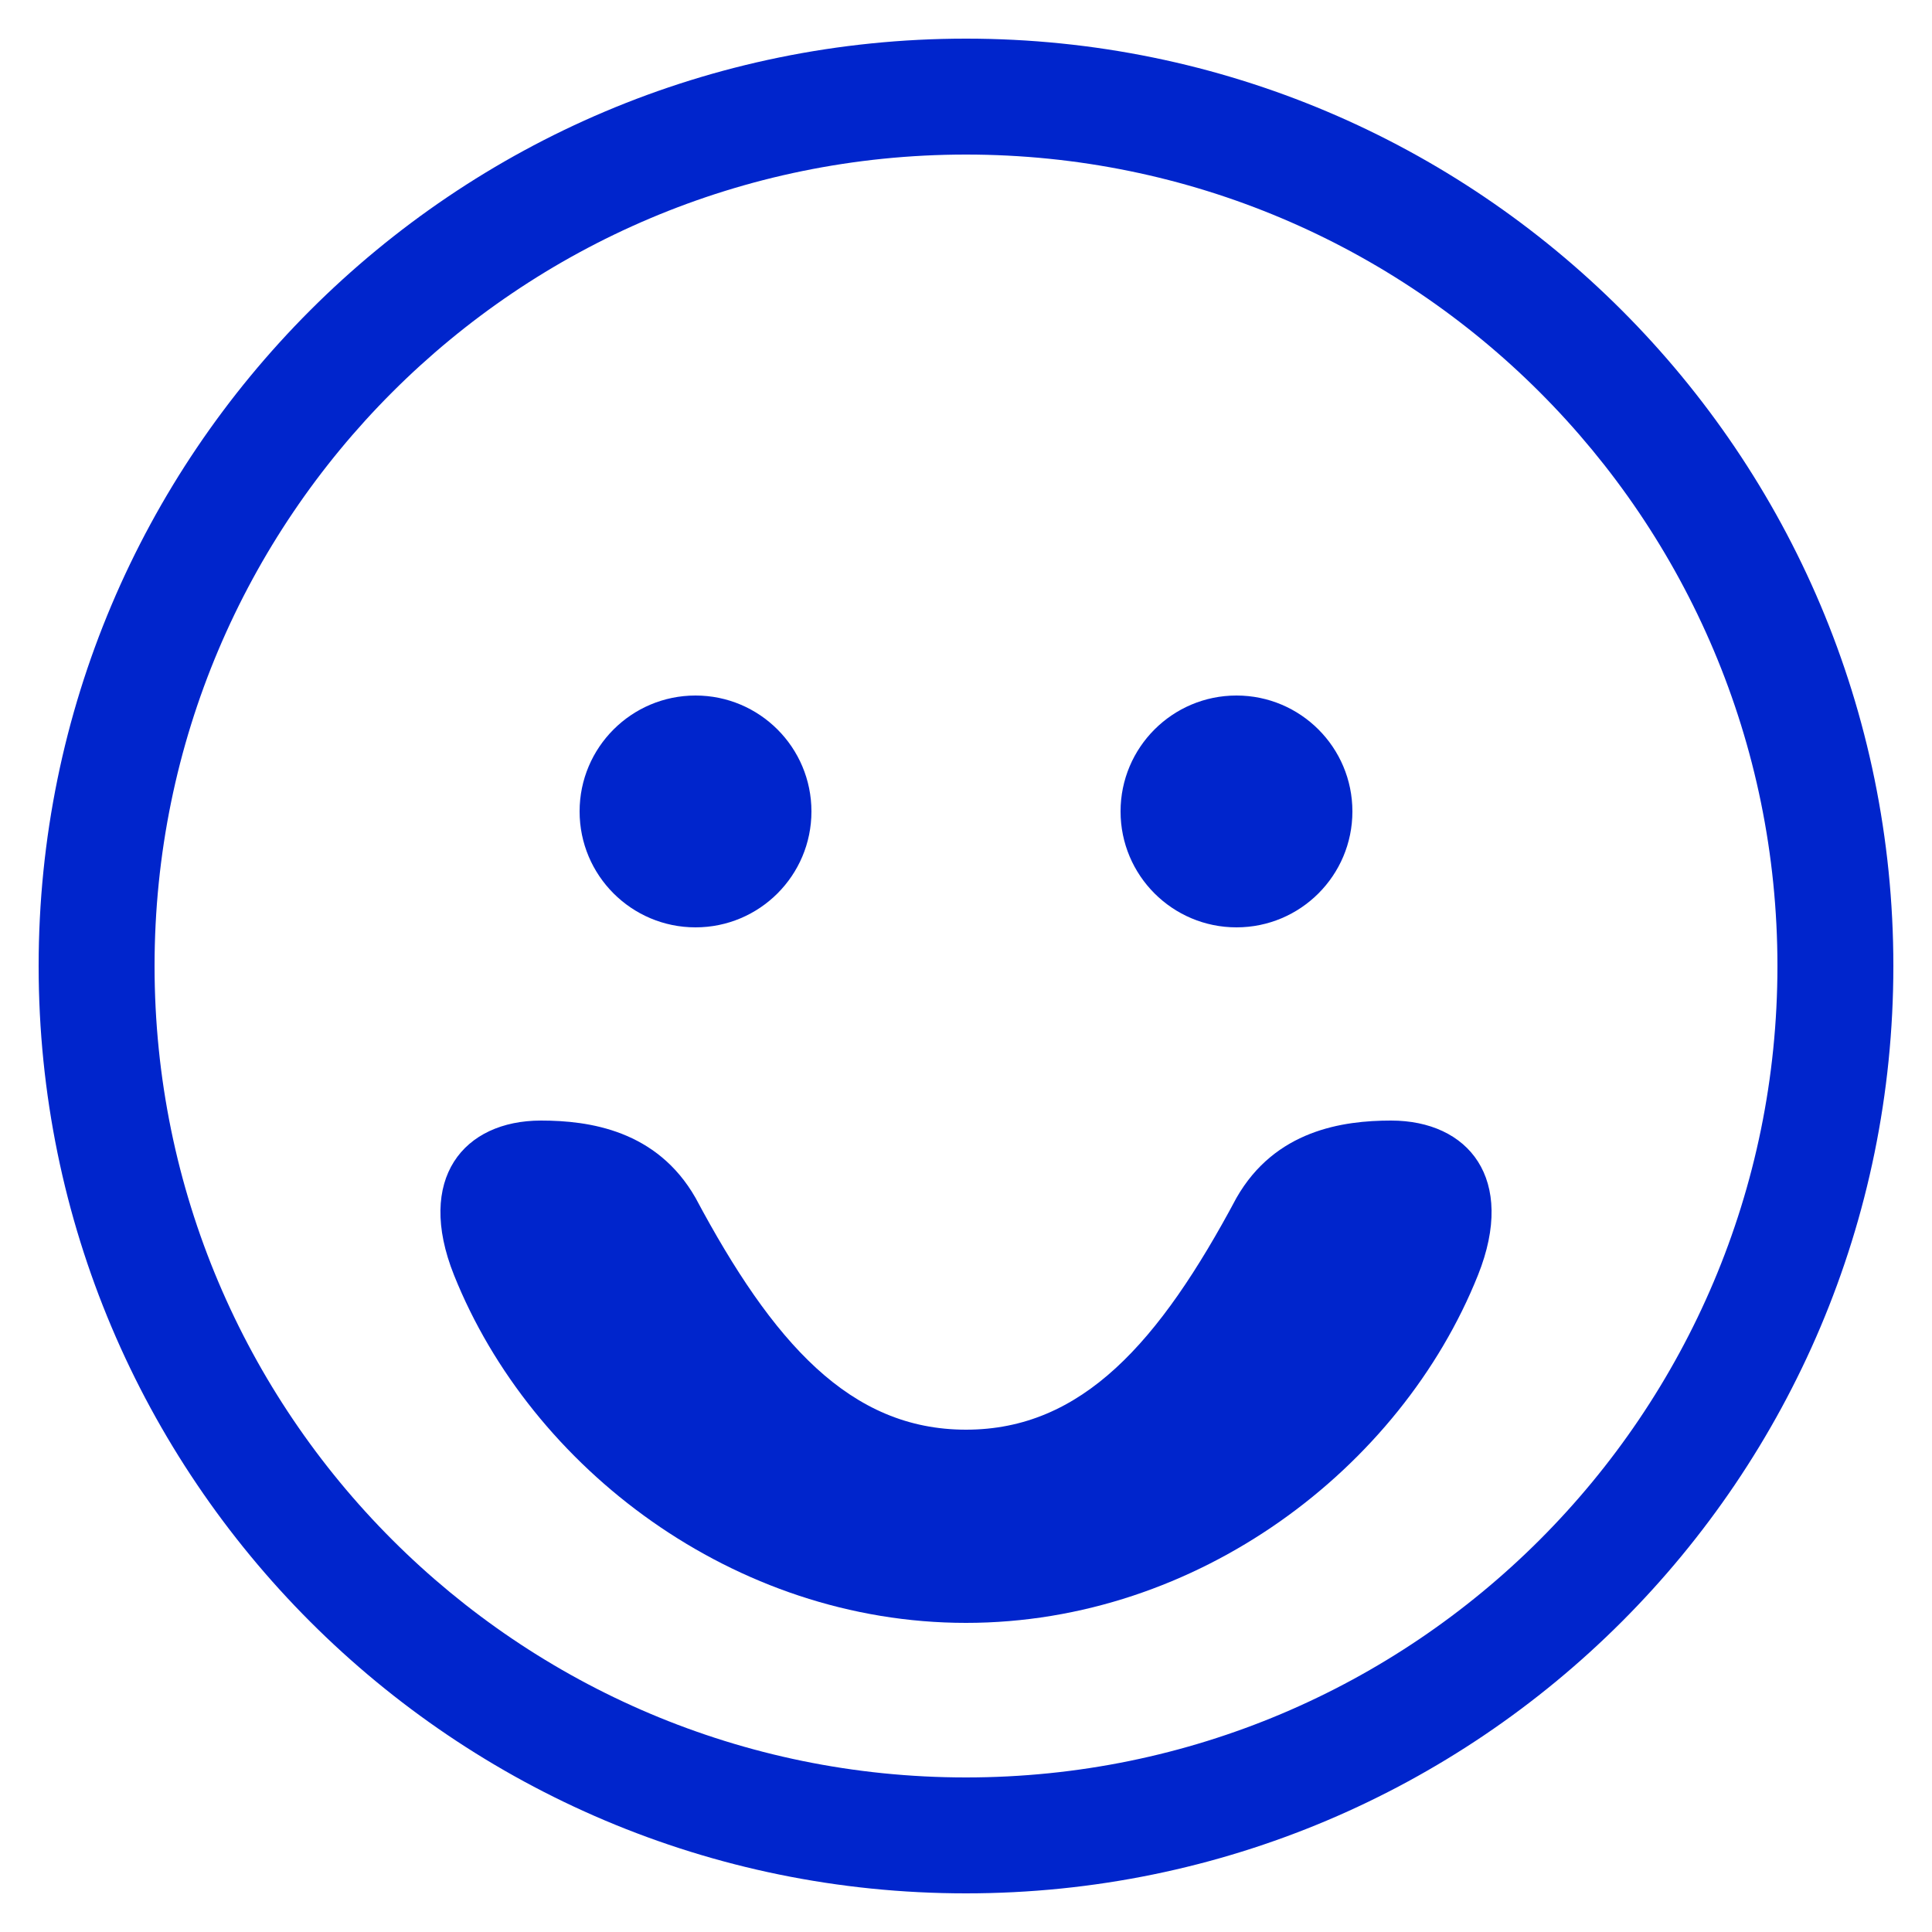
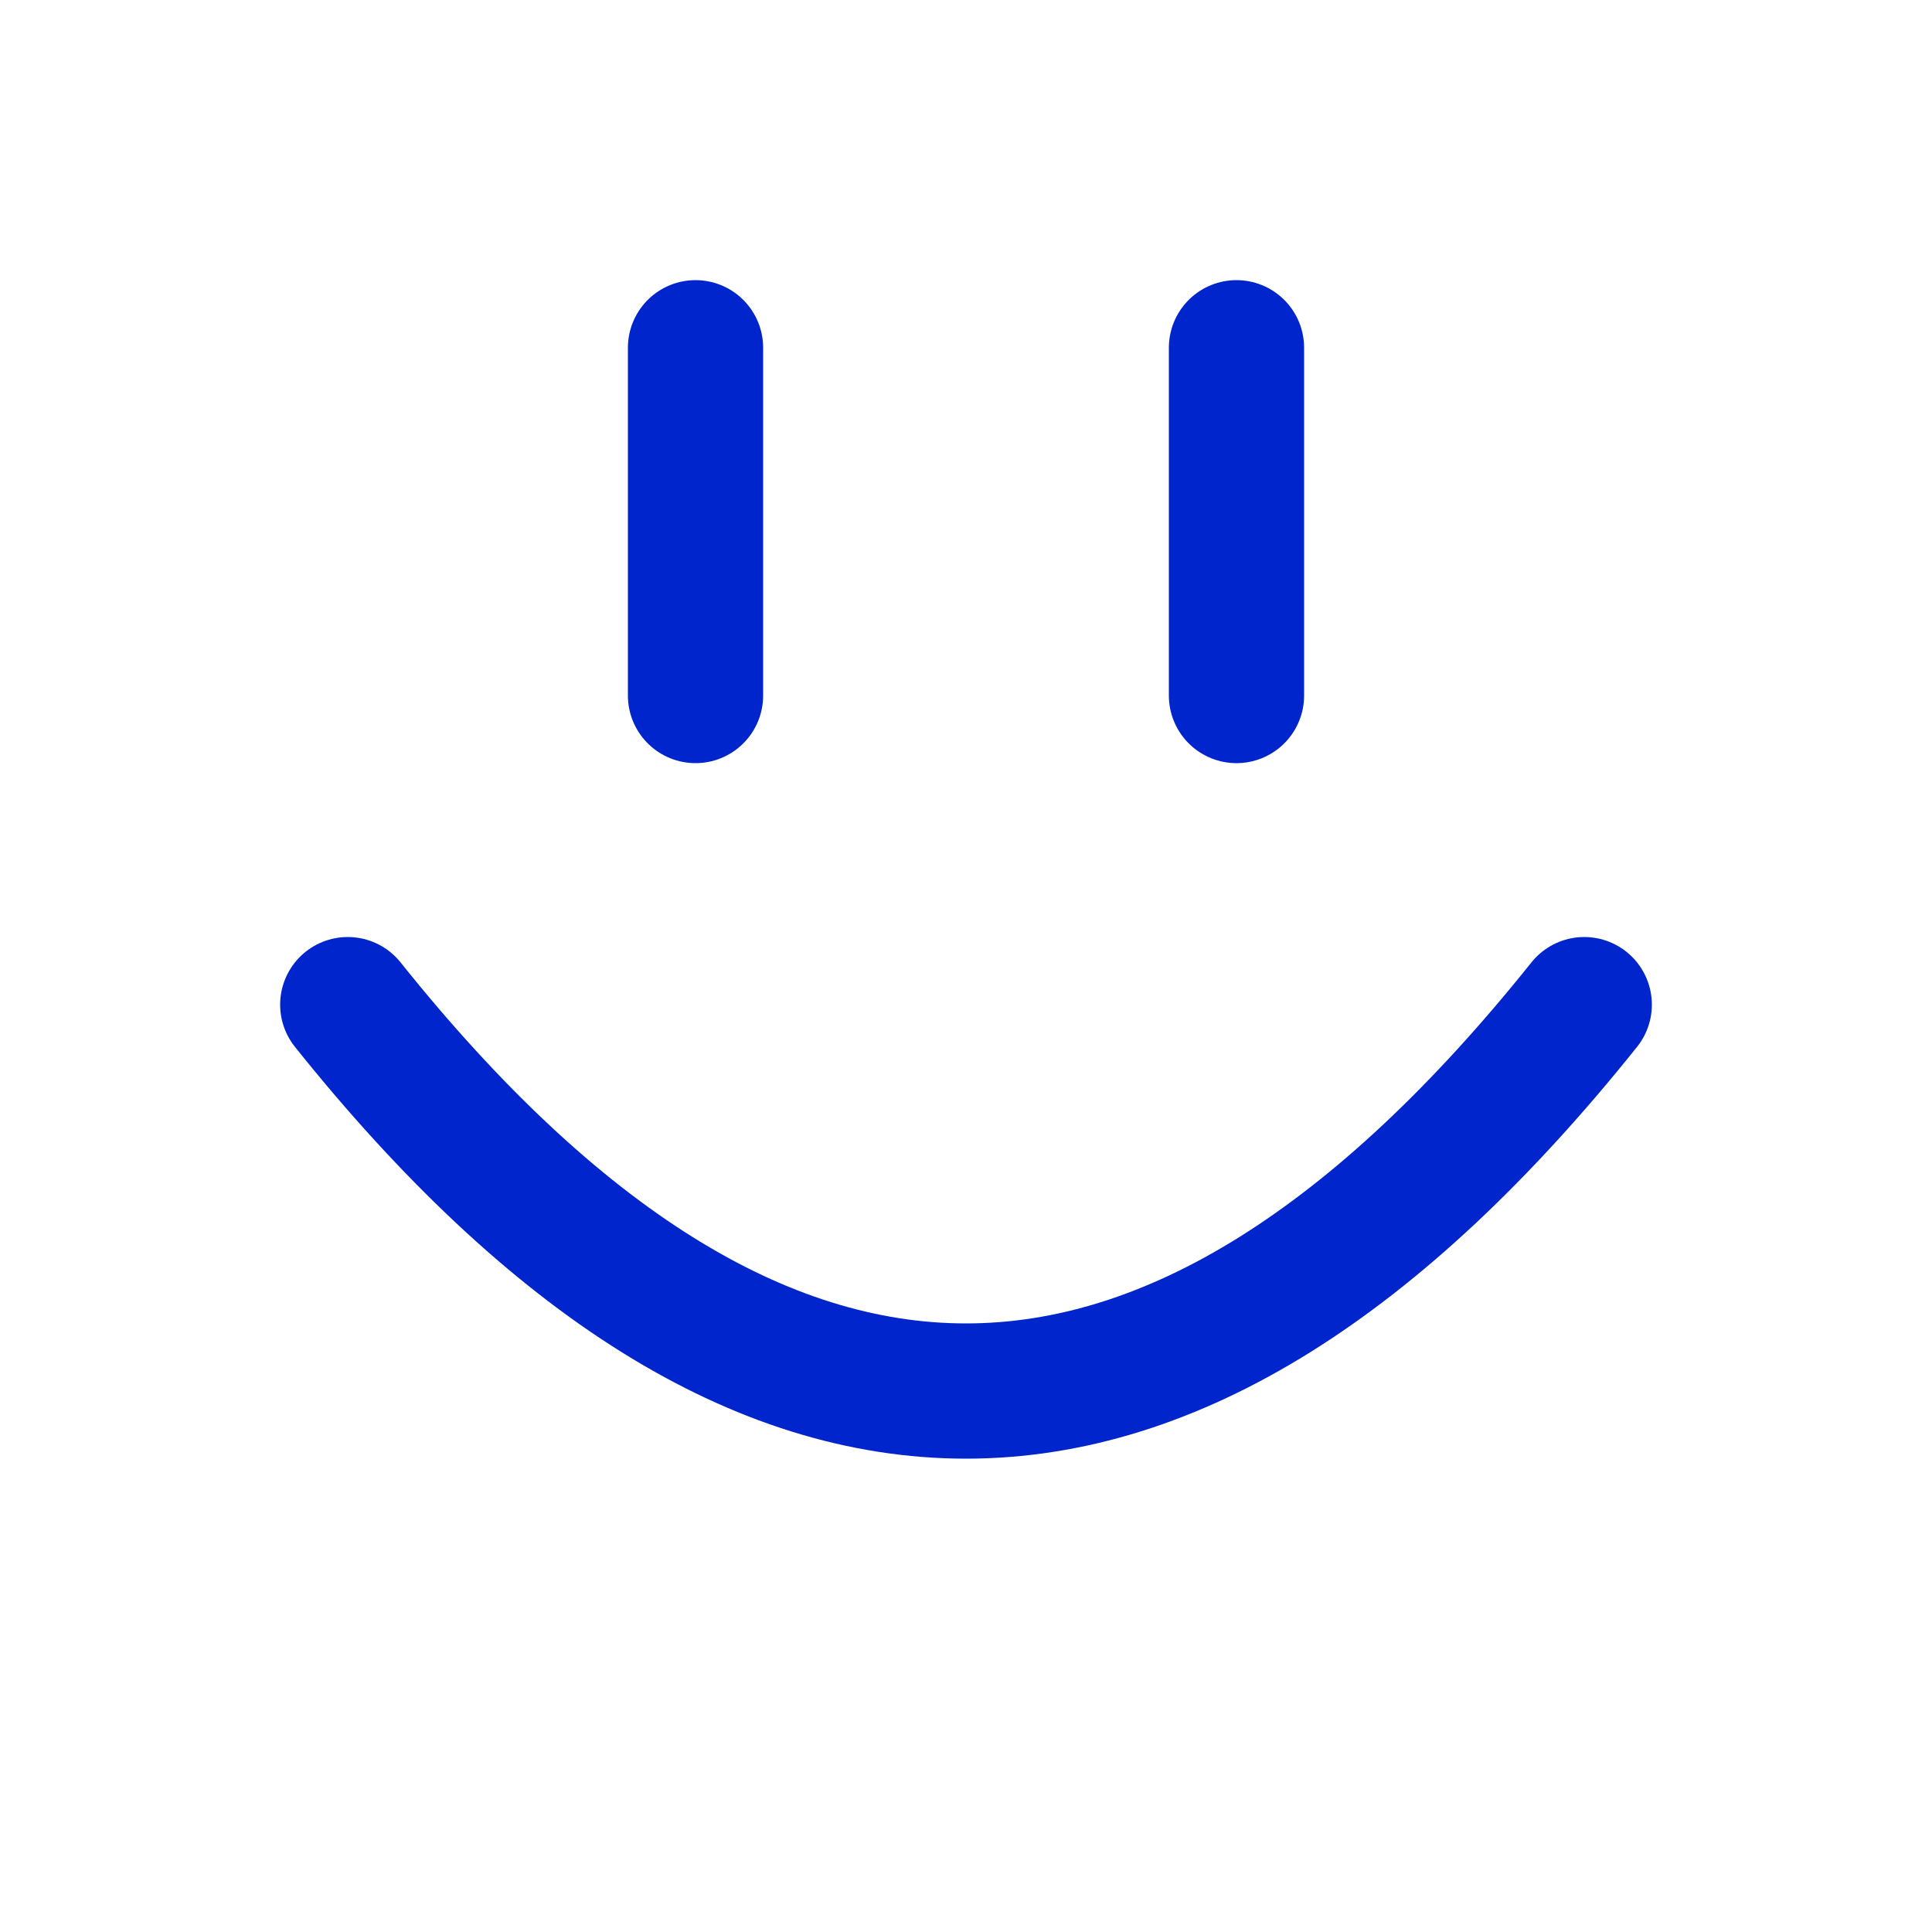
<svg xmlns="http://www.w3.org/2000/svg" viewBox="0 0 100 100" fill="none">
-   <path d="M50 8C26.804 8 8 26.804 8 50C8 73.196 26.804 92 50 92C73.196 92 92 73.196 92 50C92 26.804 73.196 8 50 8ZM2 50C2 23.49 23.49 2 50 2C76.51 2 98 23.49 98 50C98 76.51 76.51 98 50 98C23.49 98 2 76.51 2 50Z" fill="#0025CC" fill-rule="evenodd" />
-   <circle cx="36" cy="42" r="6" fill="#0025CC" />
-   <circle cx="64" cy="42" r="6" fill="#0025CC" />
-   <path d="M28 58C30.5 58 34 58.5 36 62C40 69.5 44 74 50 74C56 74 60 69.5 64 62C66 58.5 69.5 58 72 58C76 58 78.5 61 76.5 66C72.5 76 62 84 50 84C38 84 27.5 76 23.5 66C21.5 61 24 58 28 58Z" fill="#0025CC" fill-rule="evenodd" />
+   <line x1="36" y1="18" x2="36" y2="36" stroke="#0025CC" stroke-width="7" stroke-linecap="round" />
+   <line x1="64" y1="18" x2="64" y2="36" stroke="#0025CC" stroke-width="7" stroke-linecap="round" />
+   <path d="M18 52 Q50 92 82 52" stroke="#0025CC" stroke-width="7" stroke-linecap="round" fill="none" />
</svg>
